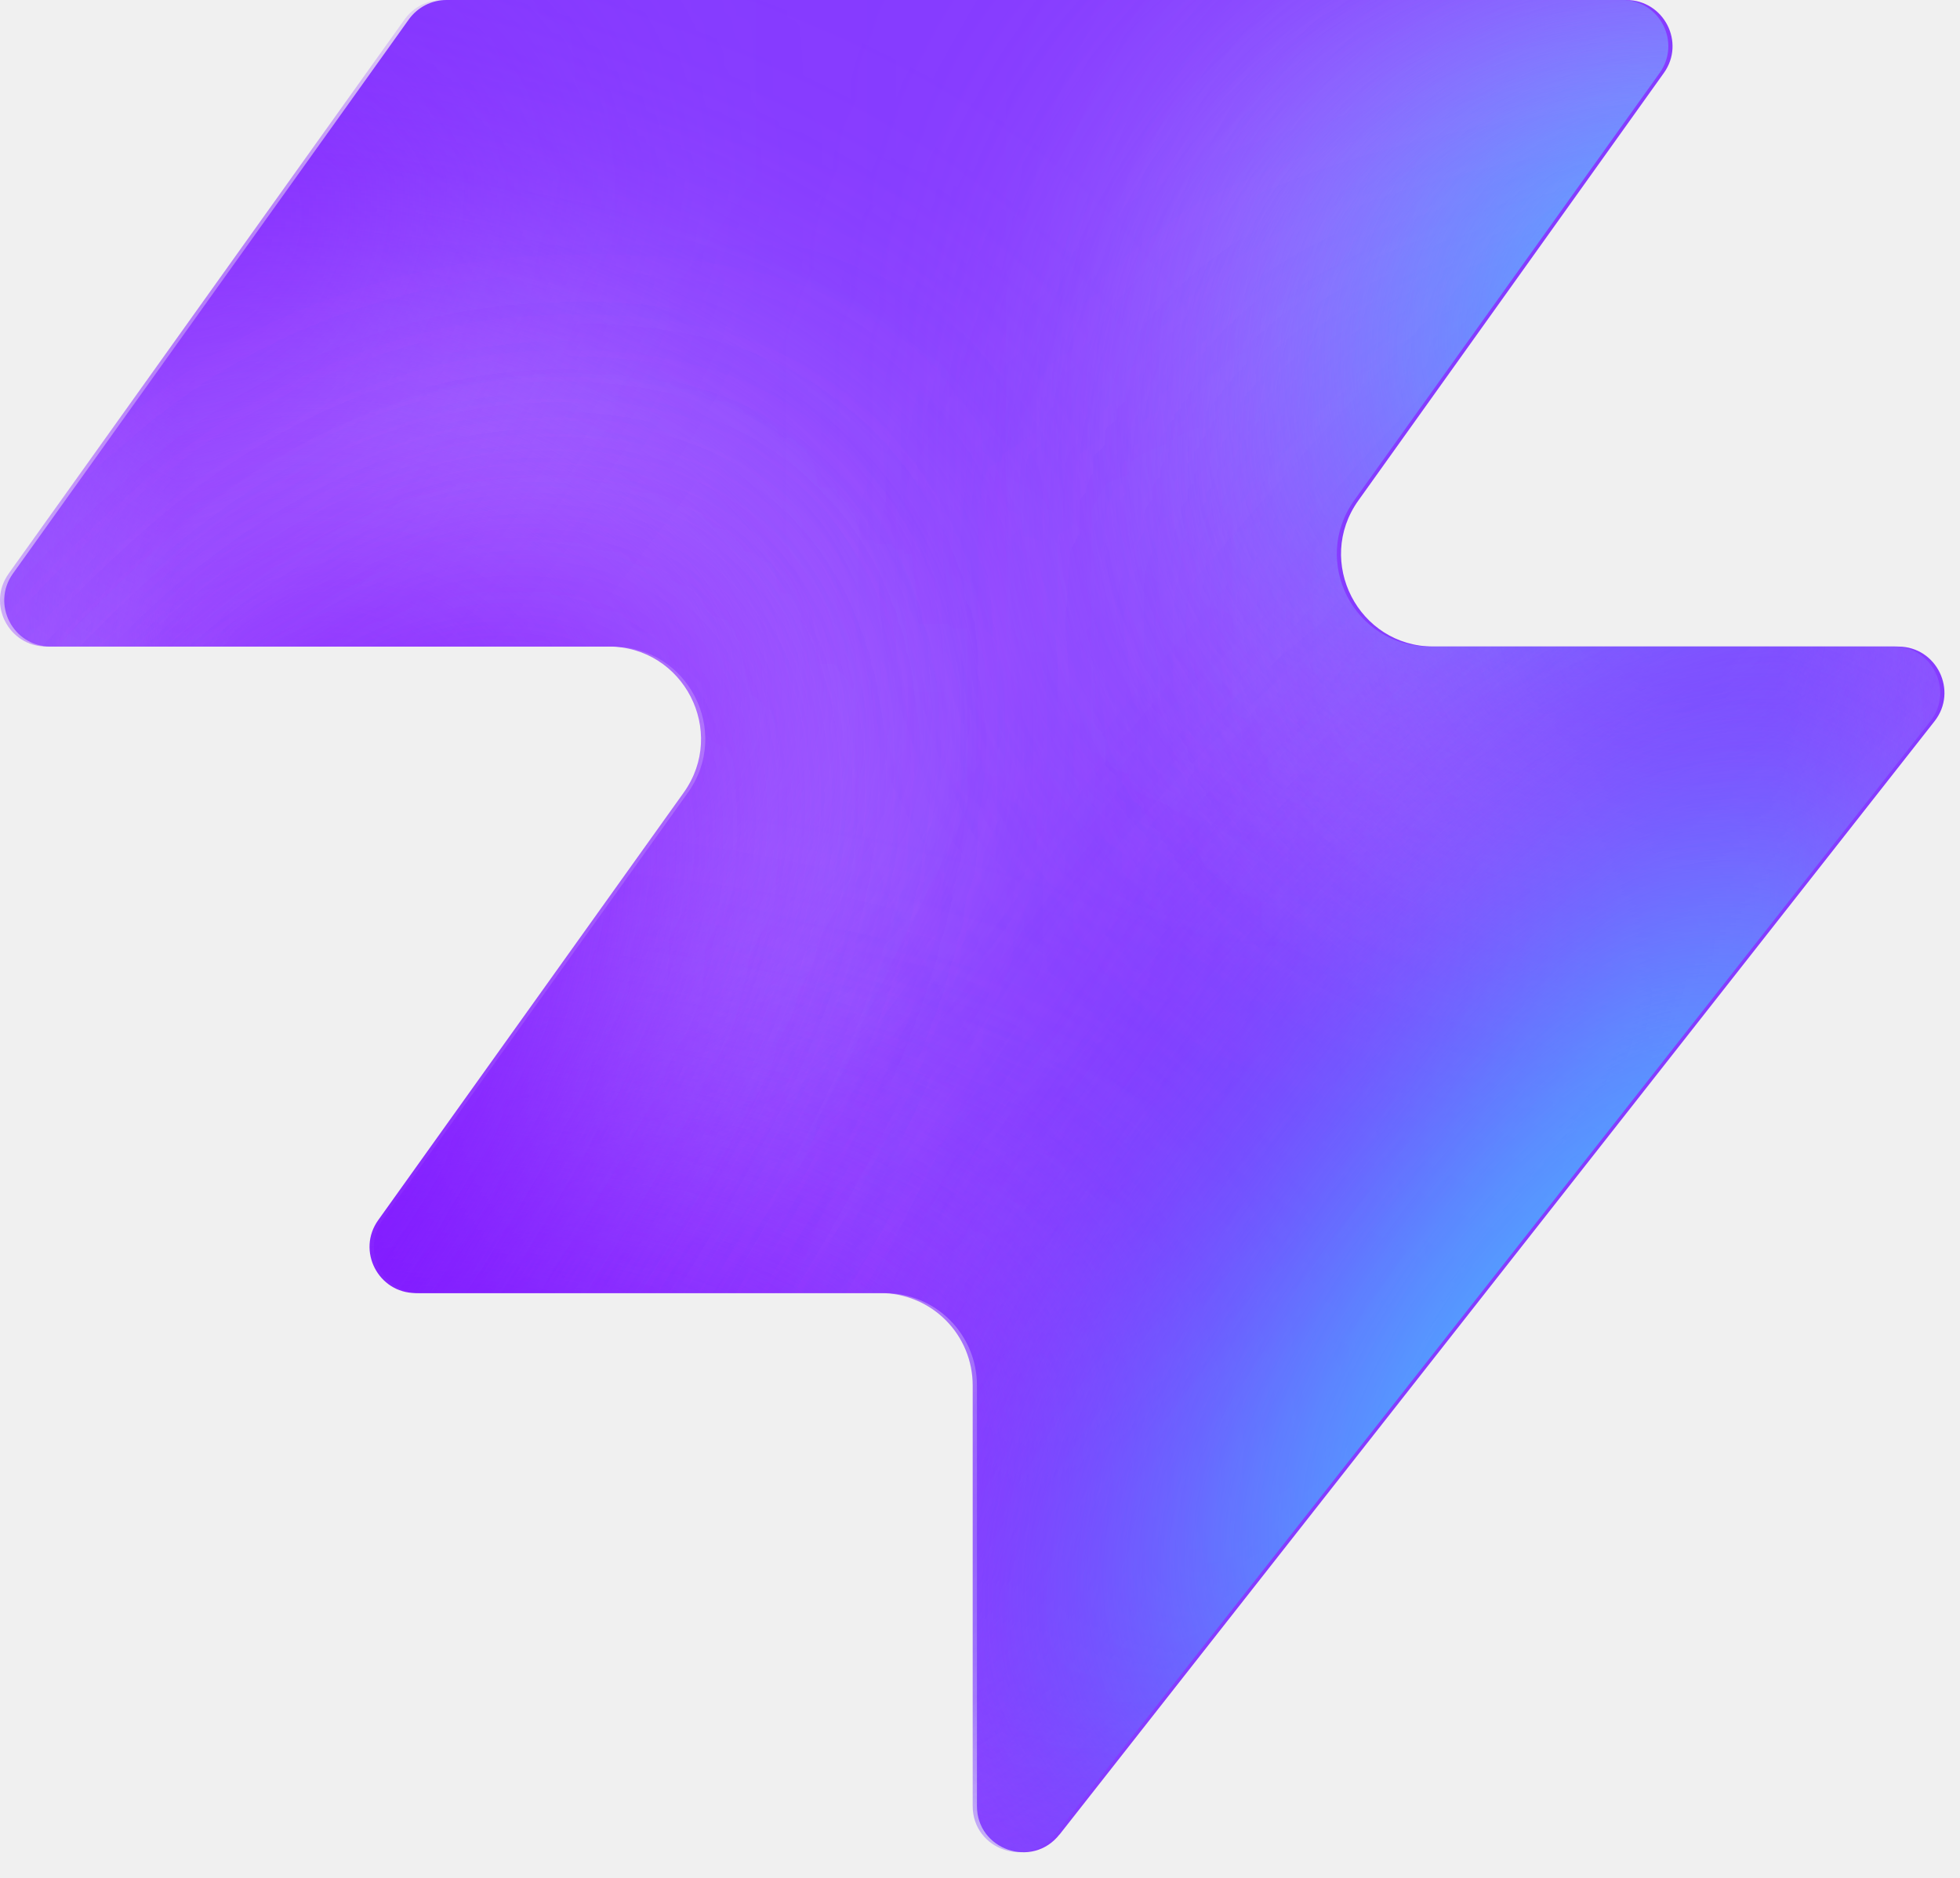
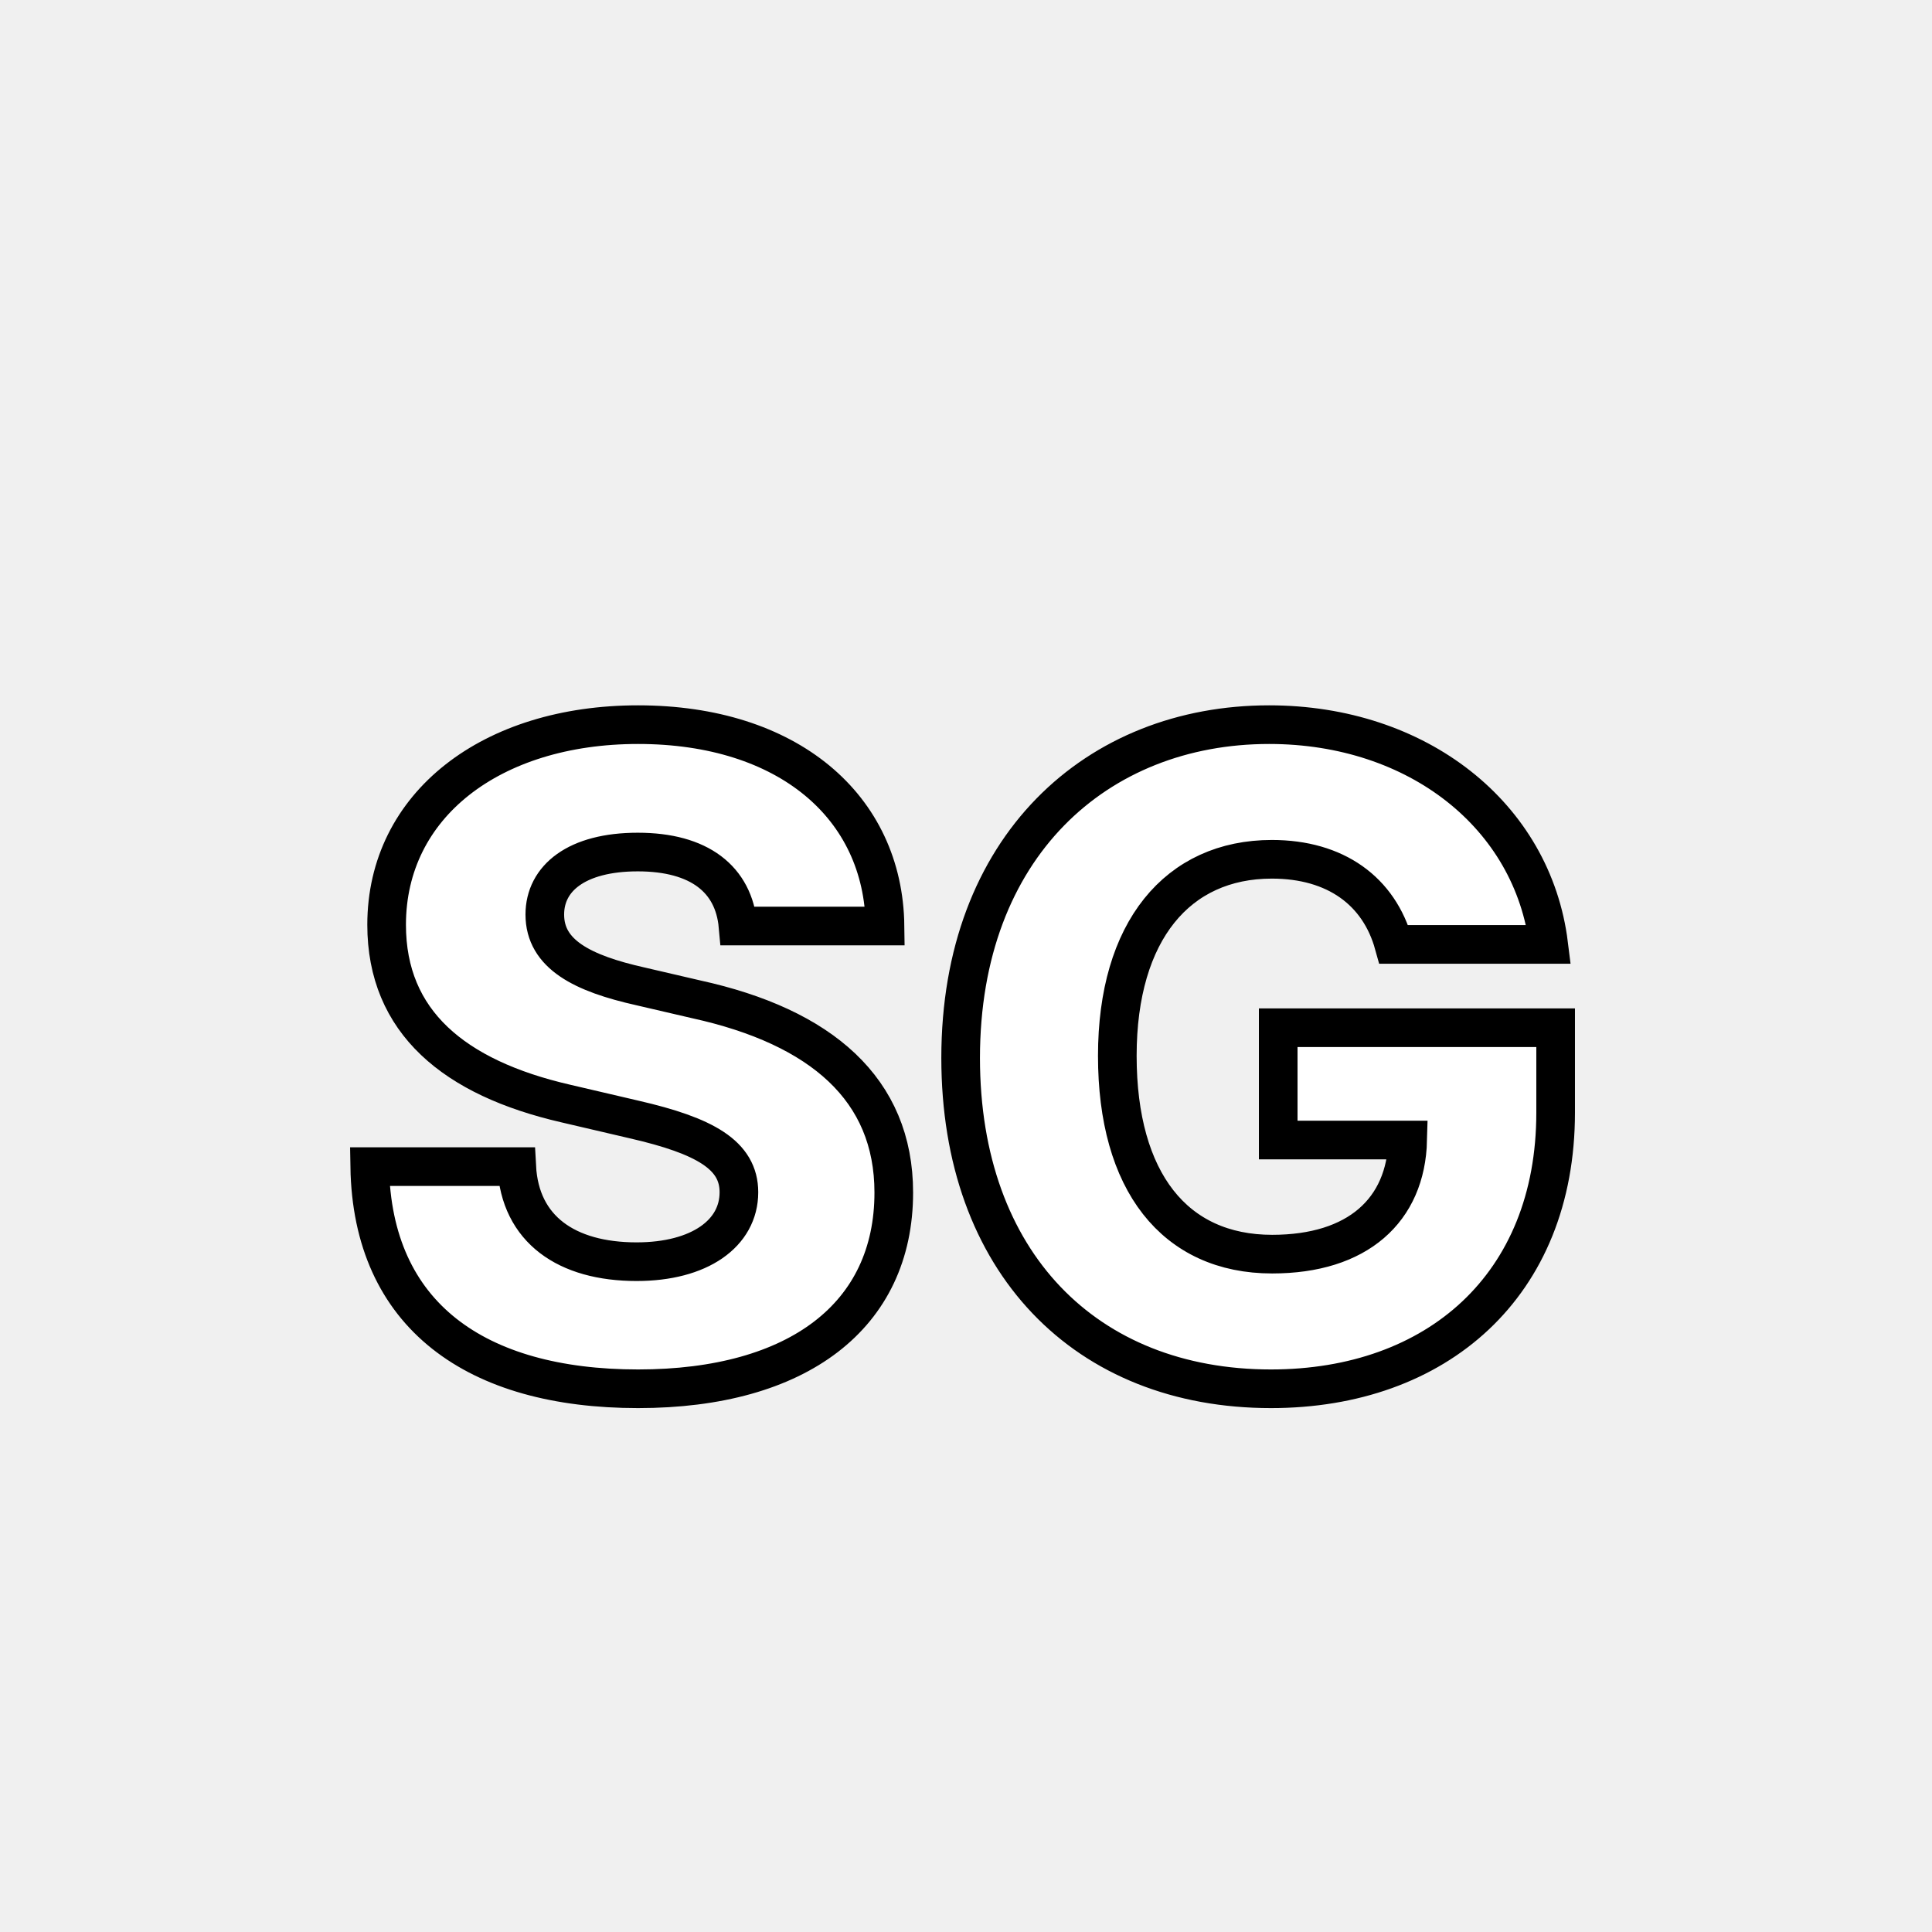
- <svg xmlns="http://www.w3.org/2000/svg" width="48" height="46" fill="none" viewBox="0 0 48 46">
-   <path fill="#863bff" d="M25.946 44.938c-.664.845-2.021.375-2.021-.698V33.937a2.26 2.26 0 0 0-2.262-2.262H10.287c-.92 0-1.456-1.04-.92-1.788l7.48-10.471c1.07-1.497 0-3.578-1.842-3.578H1.237c-.92 0-1.456-1.04-.92-1.788L10.013.474c.214-.297.556-.474.92-.474h28.894c.92 0 1.456 1.04.92 1.788l-7.48 10.471c-1.07 1.498 0 3.579 1.842 3.579h11.377c.943 0 1.473 1.088.89 1.83L25.947 44.94z" style="fill:#863bff;fill:color(display-p3 .525 .23 1);fill-opacity:1" />
-   <mask id="a" width="48" height="46" x="0" y="0" maskUnits="userSpaceOnUse" style="mask-type:alpha">
-     <path fill="#000" d="M25.842 44.938c-.664.844-2.021.375-2.021-.698V33.937a2.26 2.26 0 0 0-2.262-2.262H10.183c-.92 0-1.456-1.04-.92-1.788l7.48-10.471c1.07-1.498 0-3.579-1.842-3.579H1.133c-.92 0-1.456-1.04-.92-1.787L9.91.473c.214-.297.556-.474.92-.474h28.894c.92 0 1.456 1.04.92 1.788l-7.48 10.471c-1.07 1.498 0 3.578 1.842 3.578h11.377c.943 0 1.473 1.088.89 1.832L25.843 44.94z" style="fill:#000;fill-opacity:1" />
-   </mask>
-   <g mask="url(#a)">
-     <g filter="url(#b)">
-       <ellipse cx="5.508" cy="14.704" fill="#ede6ff" rx="5.508" ry="14.704" style="fill:#ede6ff;fill:color(display-p3 .927 .903 1);fill-opacity:1" transform="matrix(.00324 1 1 -.00324 -4.47 31.516)" />
-     </g>
-     <g filter="url(#c)">
-       <ellipse cx="10.399" cy="29.851" fill="#ede6ff" rx="10.399" ry="29.851" style="fill:#ede6ff;fill:color(display-p3 .927 .903 1);fill-opacity:1" transform="matrix(.00324 1 1 -.00324 -39.328 7.883)" />
-     </g>
-     <g filter="url(#d)">
-       <ellipse cx="5.508" cy="30.487" fill="#7e14ff" rx="5.508" ry="30.487" style="fill:#7e14ff;fill:color(display-p3 .492 .077 1);fill-opacity:1" transform="rotate(89.814 -25.913 -14.639)scale(1 -1)" />
-     </g>
-     <g filter="url(#e)">
-       <ellipse cx="5.508" cy="30.599" fill="#7e14ff" rx="5.508" ry="30.599" style="fill:#7e14ff;fill:color(display-p3 .492 .077 1);fill-opacity:1" transform="rotate(89.814 -32.644 -3.334)scale(1 -1)" />
-     </g>
-     <g filter="url(#f)">
-       <ellipse cx="5.508" cy="30.599" fill="#7e14ff" rx="5.508" ry="30.599" style="fill:#7e14ff;fill:color(display-p3 .492 .077 1);fill-opacity:1" transform="matrix(.00324 1 1 -.00324 -34.34 30.47)" />
-     </g>
-     <g filter="url(#g)">
-       <ellipse cx="14.072" cy="22.078" fill="#ede6ff" rx="14.072" ry="22.078" style="fill:#ede6ff;fill:color(display-p3 .927 .903 1);fill-opacity:1" transform="rotate(93.35 24.506 48.493)scale(-1 1)" />
-     </g>
-     <g filter="url(#h)">
-       <ellipse cx="3.47" cy="21.501" fill="#7e14ff" rx="3.47" ry="21.501" style="fill:#7e14ff;fill:color(display-p3 .492 .077 1);fill-opacity:1" transform="rotate(89.009 28.708 47.59)scale(-1 1)" />
-     </g>
-     <g filter="url(#i)">
-       <ellipse cx="3.47" cy="21.501" fill="#7e14ff" rx="3.47" ry="21.501" style="fill:#7e14ff;fill:color(display-p3 .492 .077 1);fill-opacity:1" transform="rotate(89.009 28.708 47.59)scale(-1 1)" />
-     </g>
-     <g filter="url(#j)">
-       <ellipse cx=".387" cy="8.972" fill="#7e14ff" rx="4.407" ry="29.108" style="fill:#7e14ff;fill:color(display-p3 .492 .077 1);fill-opacity:1" transform="rotate(39.51 .387 8.972)" />
-     </g>
-     <g filter="url(#k)">
-       <ellipse cx="47.523" cy="-6.092" fill="#7e14ff" rx="4.407" ry="29.108" style="fill:#7e14ff;fill:color(display-p3 .492 .077 1);fill-opacity:1" transform="rotate(37.892 47.523 -6.092)" />
-     </g>
-     <g filter="url(#l)">
-       <ellipse cx="41.412" cy="6.333" fill="#47bfff" rx="5.971" ry="9.665" style="fill:#47bfff;fill:color(display-p3 .28 .748 1);fill-opacity:1" transform="rotate(37.892 41.412 6.333)" />
-     </g>
-     <g filter="url(#m)">
-       <ellipse cx="-1.879" cy="38.332" fill="#7e14ff" rx="4.407" ry="29.108" style="fill:#7e14ff;fill:color(display-p3 .492 .077 1);fill-opacity:1" transform="rotate(37.892 -1.88 38.332)" />
-     </g>
-     <g filter="url(#n)">
-       <ellipse cx="-1.879" cy="38.332" fill="#7e14ff" rx="4.407" ry="29.108" style="fill:#7e14ff;fill:color(display-p3 .492 .077 1);fill-opacity:1" transform="rotate(37.892 -1.88 38.332)" />
-     </g>
-     <g filter="url(#o)">
-       <ellipse cx="35.651" cy="29.907" fill="#7e14ff" rx="4.407" ry="29.108" style="fill:#7e14ff;fill:color(display-p3 .492 .077 1);fill-opacity:1" transform="rotate(37.892 35.651 29.907)" />
-     </g>
-     <g filter="url(#p)">
-       <ellipse cx="38.418" cy="32.4" fill="#47bfff" rx="5.971" ry="15.297" style="fill:#47bfff;fill:color(display-p3 .28 .748 1);fill-opacity:1" transform="rotate(37.892 38.418 32.4)" />
-     </g>
-   </g>
-   <defs>
-     <filter id="b" width="60.045" height="41.654" x="-19.77" y="16.149" color-interpolation-filters="sRGB" filterUnits="userSpaceOnUse">
-       <feFlood flood-opacity="0" result="BackgroundImageFix" />
-       <feBlend in="SourceGraphic" in2="BackgroundImageFix" result="shape" />
-       <feGaussianBlur result="effect1_foregroundBlur_2002_17158" stdDeviation="7.659" />
-     </filter>
-     <filter id="c" width="90.34" height="51.437" x="-54.613" y="-7.533" color-interpolation-filters="sRGB" filterUnits="userSpaceOnUse">
-       <feFlood flood-opacity="0" result="BackgroundImageFix" />
-       <feBlend in="SourceGraphic" in2="BackgroundImageFix" result="shape" />
-       <feGaussianBlur result="effect1_foregroundBlur_2002_17158" stdDeviation="7.659" />
-     </filter>
-     <filter id="d" width="79.355" height="29.4" x="-49.64" y="2.03" color-interpolation-filters="sRGB" filterUnits="userSpaceOnUse">
-       <feFlood flood-opacity="0" result="BackgroundImageFix" />
-       <feBlend in="SourceGraphic" in2="BackgroundImageFix" result="shape" />
-       <feGaussianBlur result="effect1_foregroundBlur_2002_17158" stdDeviation="4.596" />
-     </filter>
-     <filter id="e" width="79.579" height="29.4" x="-45.045" y="20.029" color-interpolation-filters="sRGB" filterUnits="userSpaceOnUse">
-       <feFlood flood-opacity="0" result="BackgroundImageFix" />
-       <feBlend in="SourceGraphic" in2="BackgroundImageFix" result="shape" />
-       <feGaussianBlur result="effect1_foregroundBlur_2002_17158" stdDeviation="4.596" />
-     </filter>
-     <filter id="f" width="79.579" height="29.4" x="-43.513" y="21.178" color-interpolation-filters="sRGB" filterUnits="userSpaceOnUse">
-       <feFlood flood-opacity="0" result="BackgroundImageFix" />
-       <feBlend in="SourceGraphic" in2="BackgroundImageFix" result="shape" />
-       <feGaussianBlur result="effect1_foregroundBlur_2002_17158" stdDeviation="4.596" />
-     </filter>
-     <filter id="g" width="74.749" height="58.852" x="15.756" y="-17.901" color-interpolation-filters="sRGB" filterUnits="userSpaceOnUse">
-       <feFlood flood-opacity="0" result="BackgroundImageFix" />
-       <feBlend in="SourceGraphic" in2="BackgroundImageFix" result="shape" />
-       <feGaussianBlur result="effect1_foregroundBlur_2002_17158" stdDeviation="7.659" />
-     </filter>
-     <filter id="h" width="61.377" height="25.362" x="23.548" y="2.284" color-interpolation-filters="sRGB" filterUnits="userSpaceOnUse">
-       <feFlood flood-opacity="0" result="BackgroundImageFix" />
-       <feBlend in="SourceGraphic" in2="BackgroundImageFix" result="shape" />
-       <feGaussianBlur result="effect1_foregroundBlur_2002_17158" stdDeviation="4.596" />
-     </filter>
-     <filter id="i" width="61.377" height="25.362" x="23.548" y="2.284" color-interpolation-filters="sRGB" filterUnits="userSpaceOnUse">
-       <feFlood flood-opacity="0" result="BackgroundImageFix" />
-       <feBlend in="SourceGraphic" in2="BackgroundImageFix" result="shape" />
-       <feGaussianBlur result="effect1_foregroundBlur_2002_17158" stdDeviation="4.596" />
-     </filter>
-     <filter id="j" width="56.045" height="63.649" x="-27.636" y="-22.853" color-interpolation-filters="sRGB" filterUnits="userSpaceOnUse">
-       <feFlood flood-opacity="0" result="BackgroundImageFix" />
-       <feBlend in="SourceGraphic" in2="BackgroundImageFix" result="shape" />
-       <feGaussianBlur result="effect1_foregroundBlur_2002_17158" stdDeviation="4.596" />
-     </filter>
-     <filter id="k" width="54.814" height="64.646" x="20.116" y="-38.415" color-interpolation-filters="sRGB" filterUnits="userSpaceOnUse">
-       <feFlood flood-opacity="0" result="BackgroundImageFix" />
-       <feBlend in="SourceGraphic" in2="BackgroundImageFix" result="shape" />
-       <feGaussianBlur result="effect1_foregroundBlur_2002_17158" stdDeviation="4.596" />
-     </filter>
-     <filter id="l" width="33.541" height="35.313" x="24.641" y="-11.323" color-interpolation-filters="sRGB" filterUnits="userSpaceOnUse">
-       <feFlood flood-opacity="0" result="BackgroundImageFix" />
-       <feBlend in="SourceGraphic" in2="BackgroundImageFix" result="shape" />
-       <feGaussianBlur result="effect1_foregroundBlur_2002_17158" stdDeviation="4.596" />
-     </filter>
-     <filter id="m" width="54.814" height="64.646" x="-29.286" y="6.009" color-interpolation-filters="sRGB" filterUnits="userSpaceOnUse">
-       <feFlood flood-opacity="0" result="BackgroundImageFix" />
-       <feBlend in="SourceGraphic" in2="BackgroundImageFix" result="shape" />
-       <feGaussianBlur result="effect1_foregroundBlur_2002_17158" stdDeviation="4.596" />
-     </filter>
-     <filter id="n" width="54.814" height="64.646" x="-29.286" y="6.009" color-interpolation-filters="sRGB" filterUnits="userSpaceOnUse">
-       <feFlood flood-opacity="0" result="BackgroundImageFix" />
-       <feBlend in="SourceGraphic" in2="BackgroundImageFix" result="shape" />
-       <feGaussianBlur result="effect1_foregroundBlur_2002_17158" stdDeviation="4.596" />
-     </filter>
-     <filter id="o" width="54.814" height="64.646" x="8.244" y="-2.416" color-interpolation-filters="sRGB" filterUnits="userSpaceOnUse">
-       <feFlood flood-opacity="0" result="BackgroundImageFix" />
-       <feBlend in="SourceGraphic" in2="BackgroundImageFix" result="shape" />
-       <feGaussianBlur result="effect1_foregroundBlur_2002_17158" stdDeviation="4.596" />
-     </filter>
-     <filter id="p" width="39.409" height="43.623" x="18.713" y="10.588" color-interpolation-filters="sRGB" filterUnits="userSpaceOnUse">
-       <feFlood flood-opacity="0" result="BackgroundImageFix" />
-       <feBlend in="SourceGraphic" in2="BackgroundImageFix" result="shape" />
-       <feGaussianBlur result="effect1_foregroundBlur_2002_17158" stdDeviation="4.596" />
-     </filter>
-   </defs>
+ <svg xmlns="http://www.w3.org/2000/svg" viewBox="0 0 100 100">
+   <text x="50%" y="54%" font-family="system-ui, -apple-system, sans-serif" font-size="46" font-weight="800" fill="#ffffff" stroke="#000000" stroke-width="2" text-anchor="middle" dominant-baseline="middle" letter-spacing="0">SG</text>
</svg>
